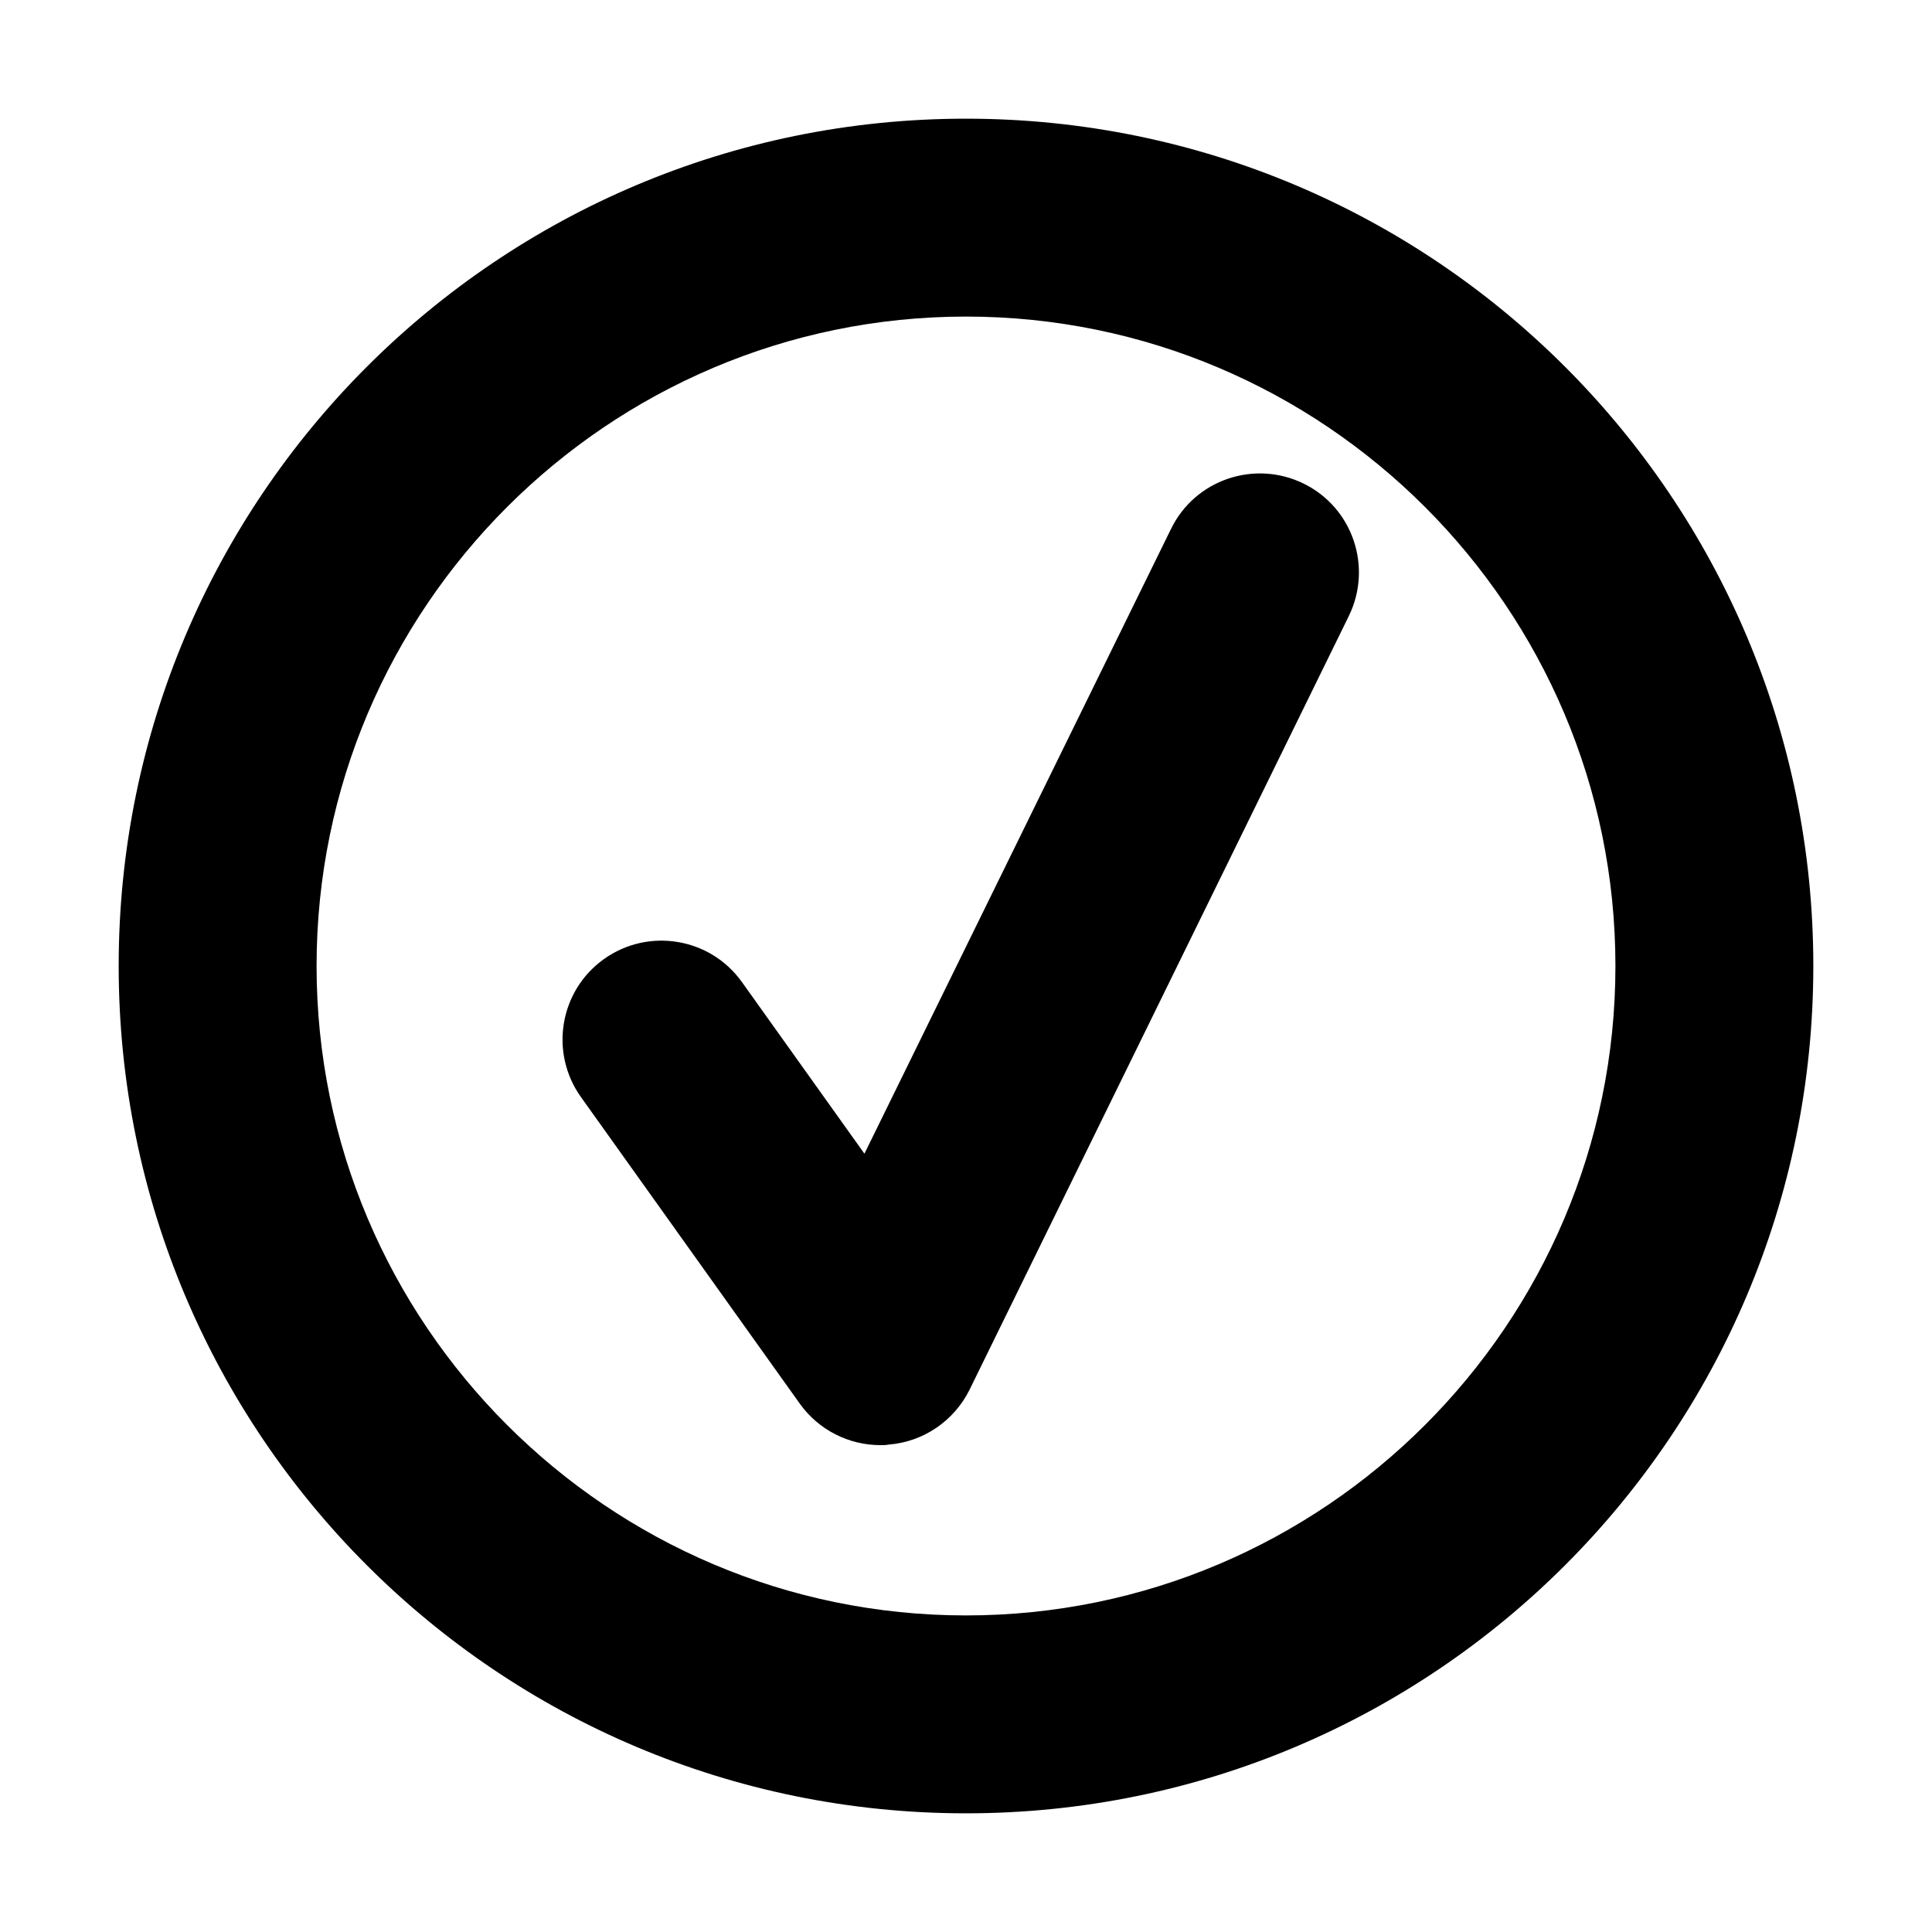
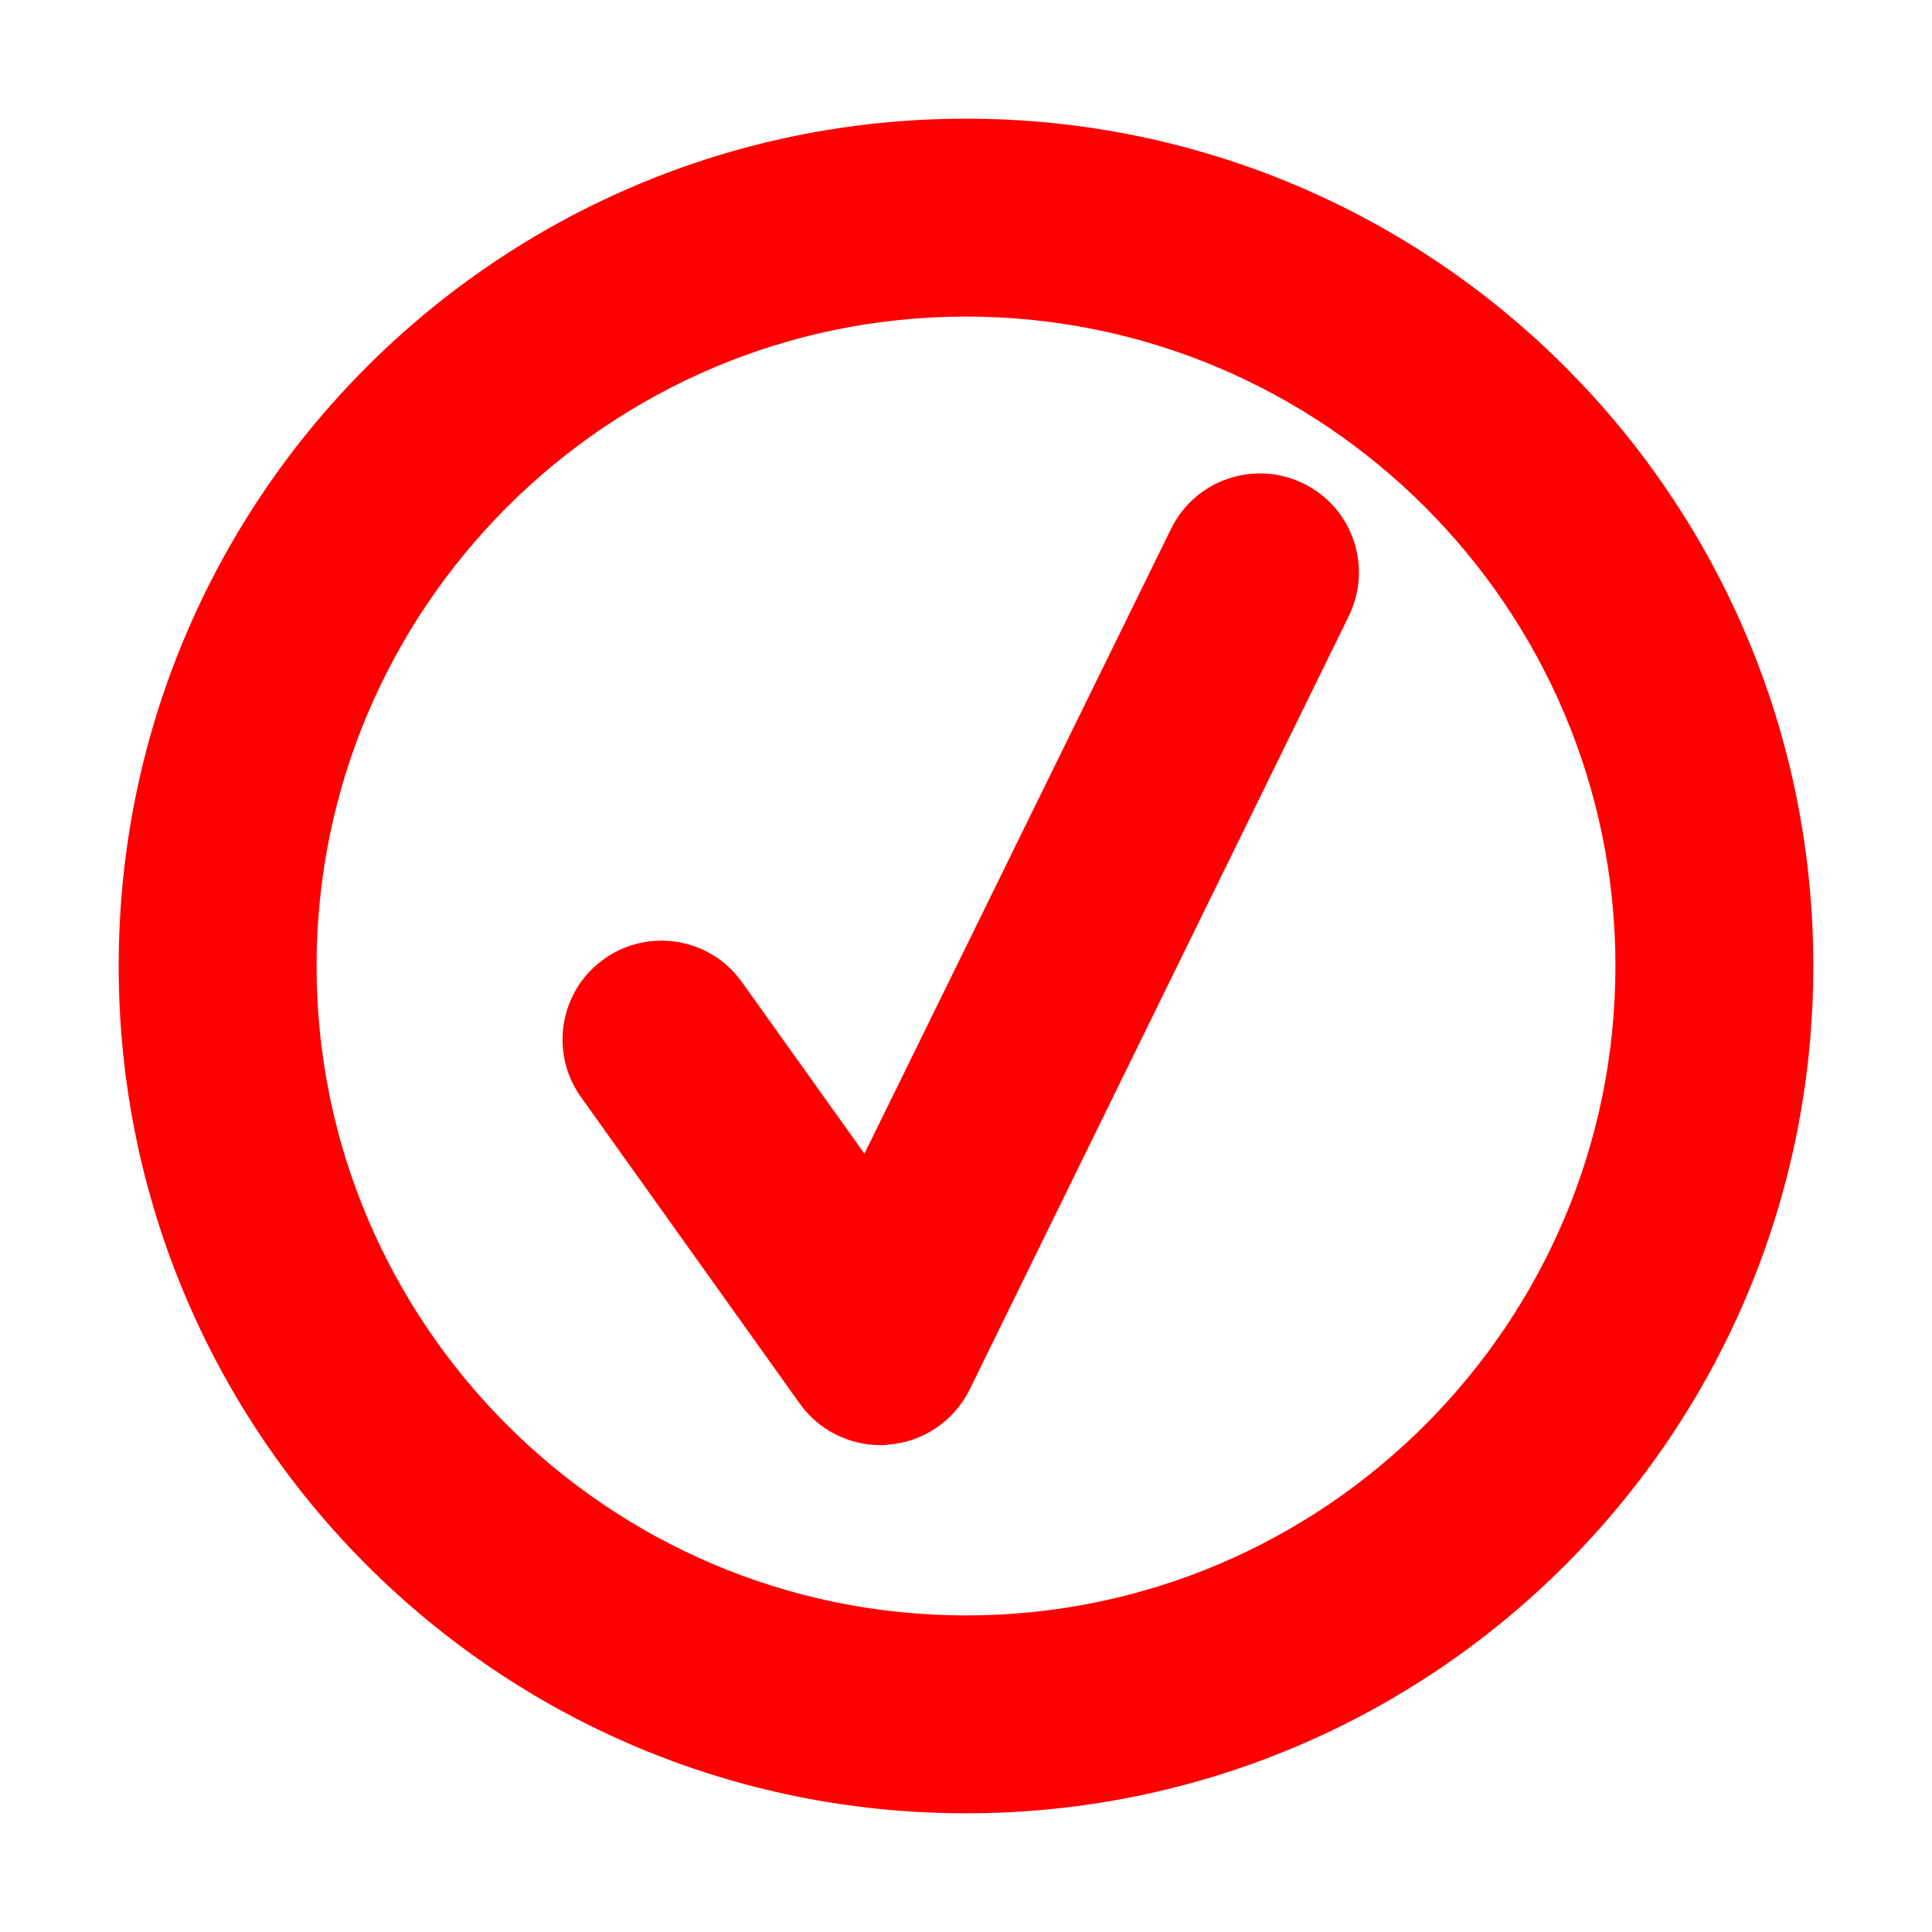
<svg xmlns="http://www.w3.org/2000/svg" version="1.1" id="Capa_1" x="0px" y="0px" viewBox="0 0 70 70" style="enable-background:new 0 0 70 70;" xml:space="preserve">
  <g>
-     <path d="M35,11.47c12.97,0,23.53,10.55,23.53,23.53S47.97,58.53,35,58.53S11.47,47.97,11.47,35S22.03,11.47,35,11.47 M35,4.3   C18.04,4.3,4.3,18.04,4.3,35S18.04,65.7,35,65.7c16.96,0,30.7-13.75,30.7-30.7S51.96,4.3,35,4.3L35,4.3z" />
-     <path d="M31.9,52.36c-1.15,0-2.24-0.55-2.92-1.5l-7.93-11.11c-1.15-1.61-0.78-3.85,0.83-5c1.61-1.15,3.85-0.78,5,0.83l4.44,6.22   l11.11-22.64c0.87-1.78,3.02-2.51,4.8-1.64c1.78,0.87,2.51,3.02,1.64,4.8L35.13,50.35c-0.56,1.13-1.67,1.89-2.93,1.99   C32.1,52.36,32,52.36,31.9,52.36z" />
+     <path fill="red" d="M35,11.47c12.97,0,23.53,10.55,23.53,23.53S47.97,58.53,35,58.53S11.47,47.97,11.47,35S22.03,11.47,35,11.47 M35,4.3   C18.04,4.3,4.3,18.04,4.3,35S18.04,65.7,35,65.7c16.96,0,30.7-13.75,30.7-30.7S51.96,4.3,35,4.3L35,4.3z" />
+     <path fill="red" d="M31.9,52.36c-1.15,0-2.24-0.55-2.92-1.5l-7.93-11.11c-1.15-1.61-0.78-3.85,0.83-5c1.61-1.15,3.85-0.78,5,0.83l4.44,6.22   l11.11-22.64c0.87-1.78,3.02-2.51,4.8-1.64c1.78,0.87,2.51,3.02,1.64,4.8L35.13,50.35c-0.56,1.13-1.67,1.89-2.93,1.99   C32.1,52.36,32,52.36,31.9,52.36z" />
  </g>
</svg>
